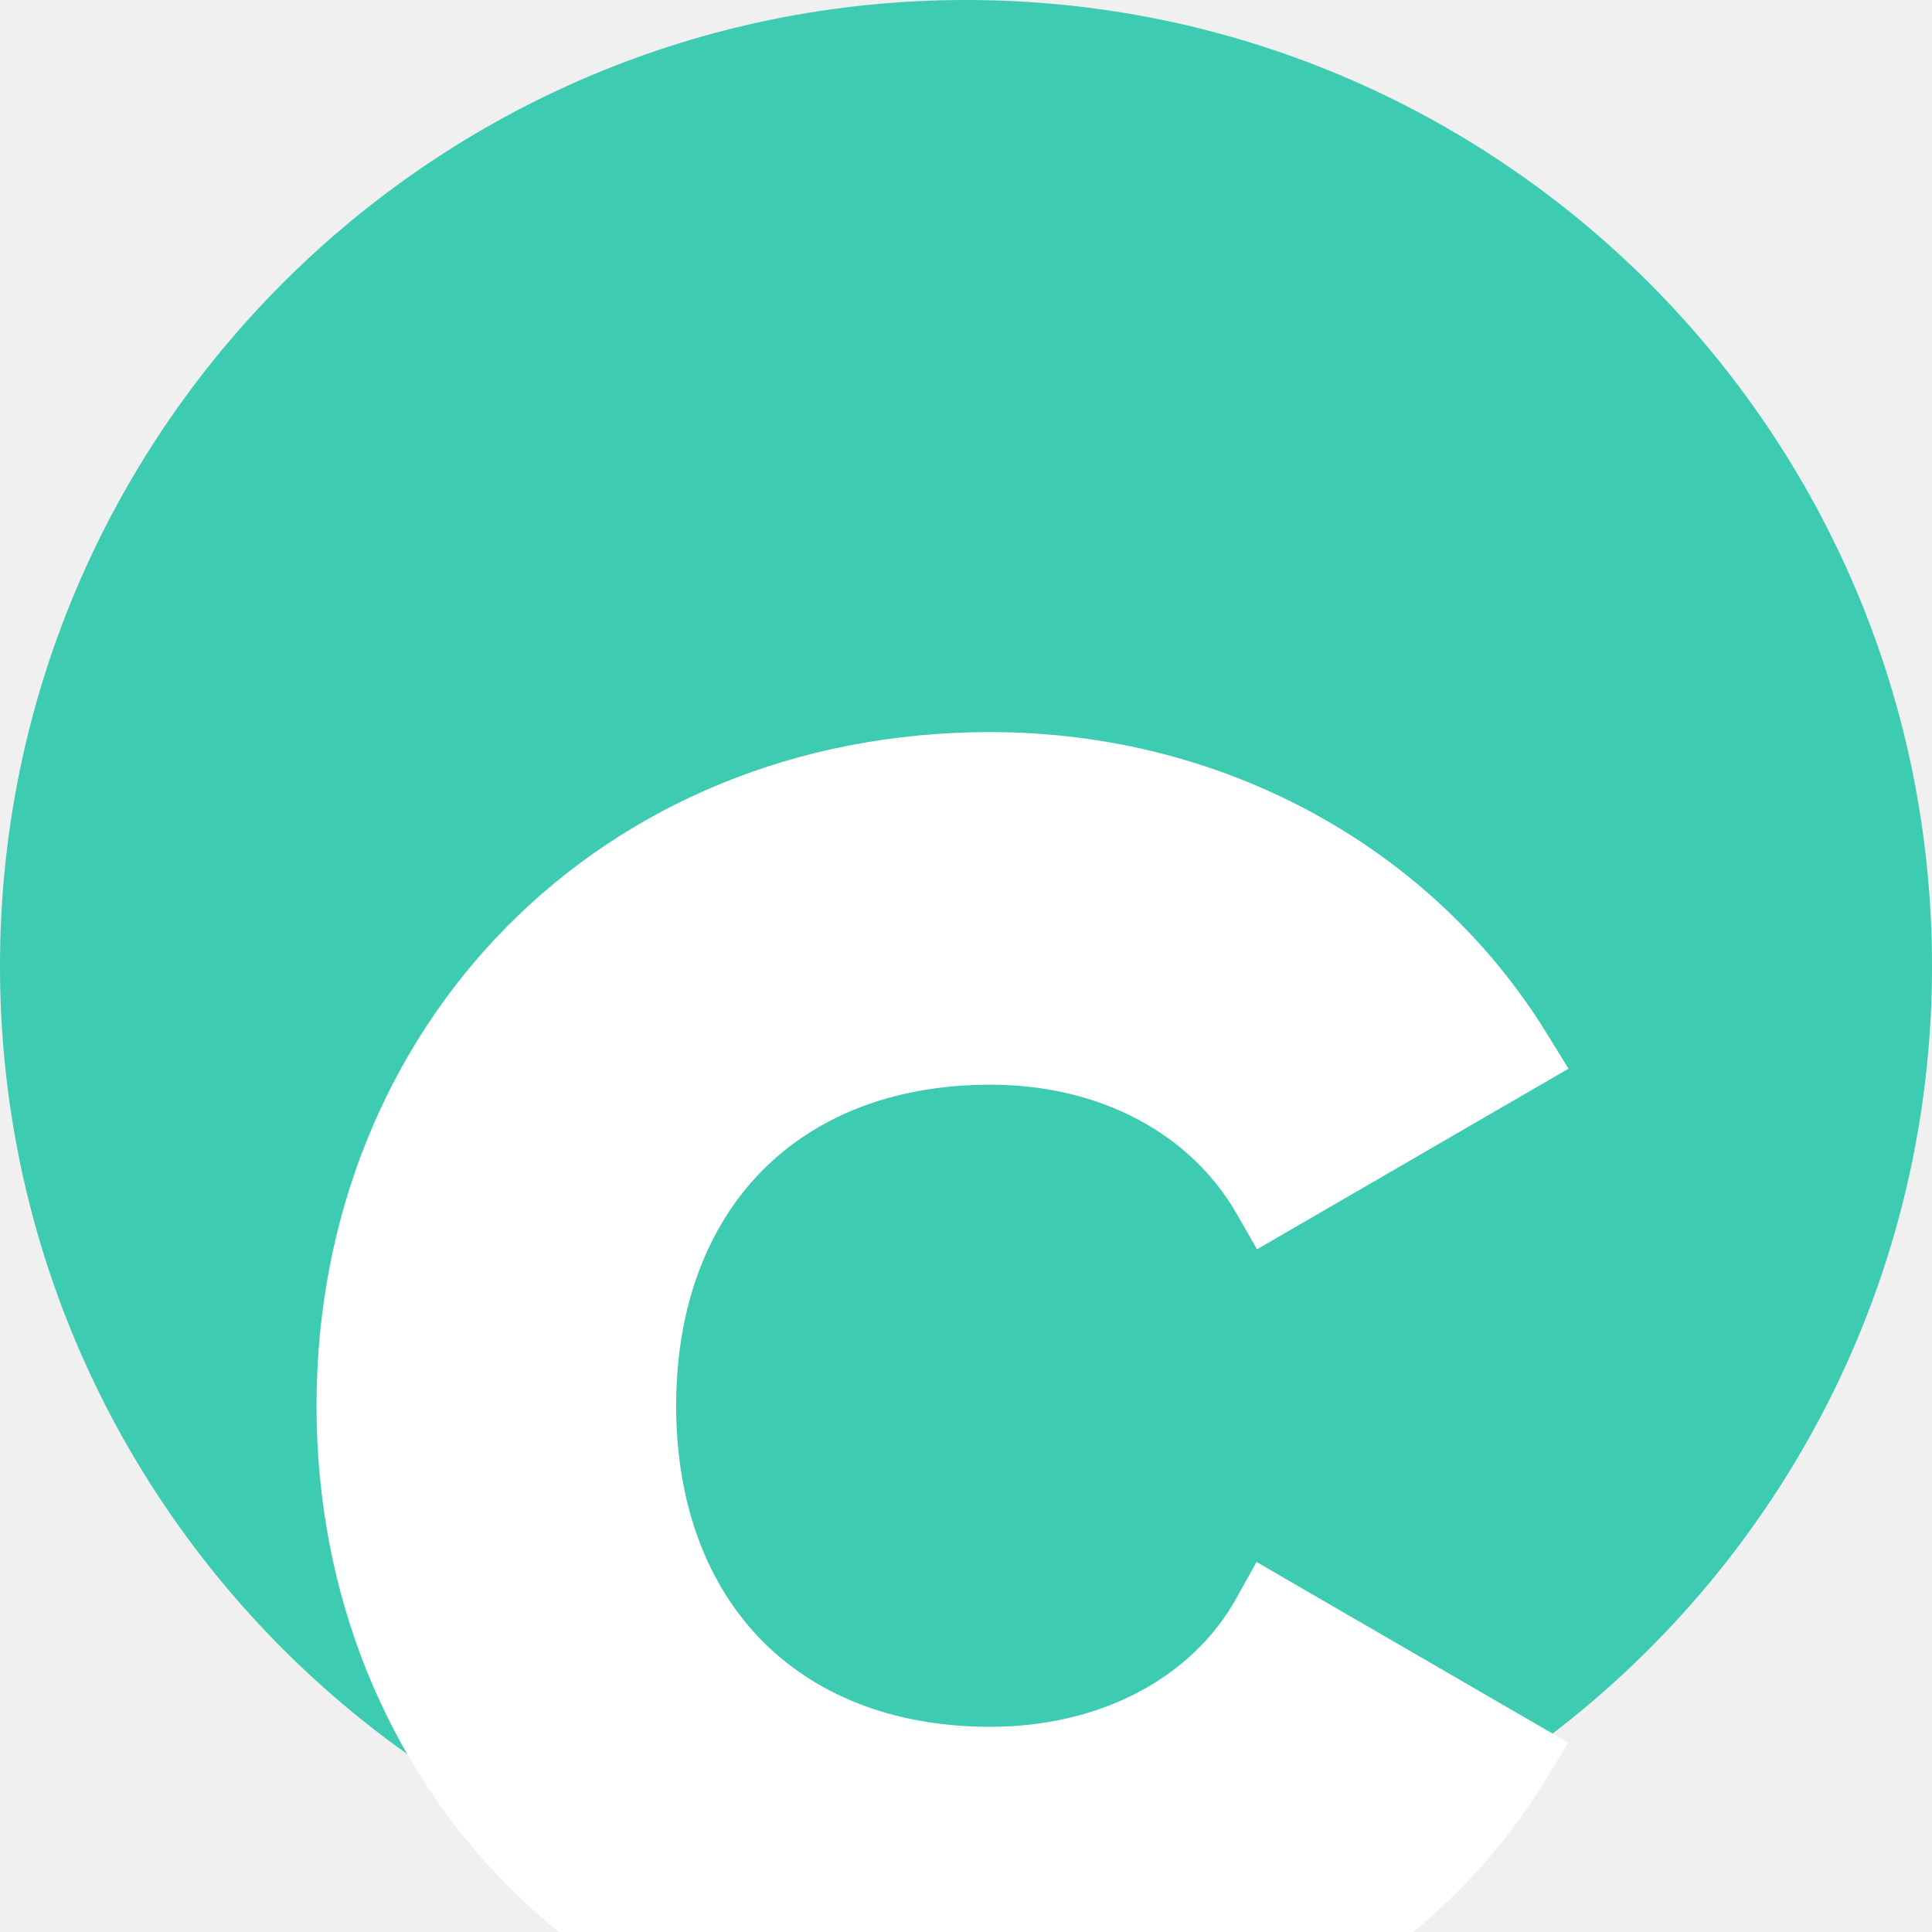
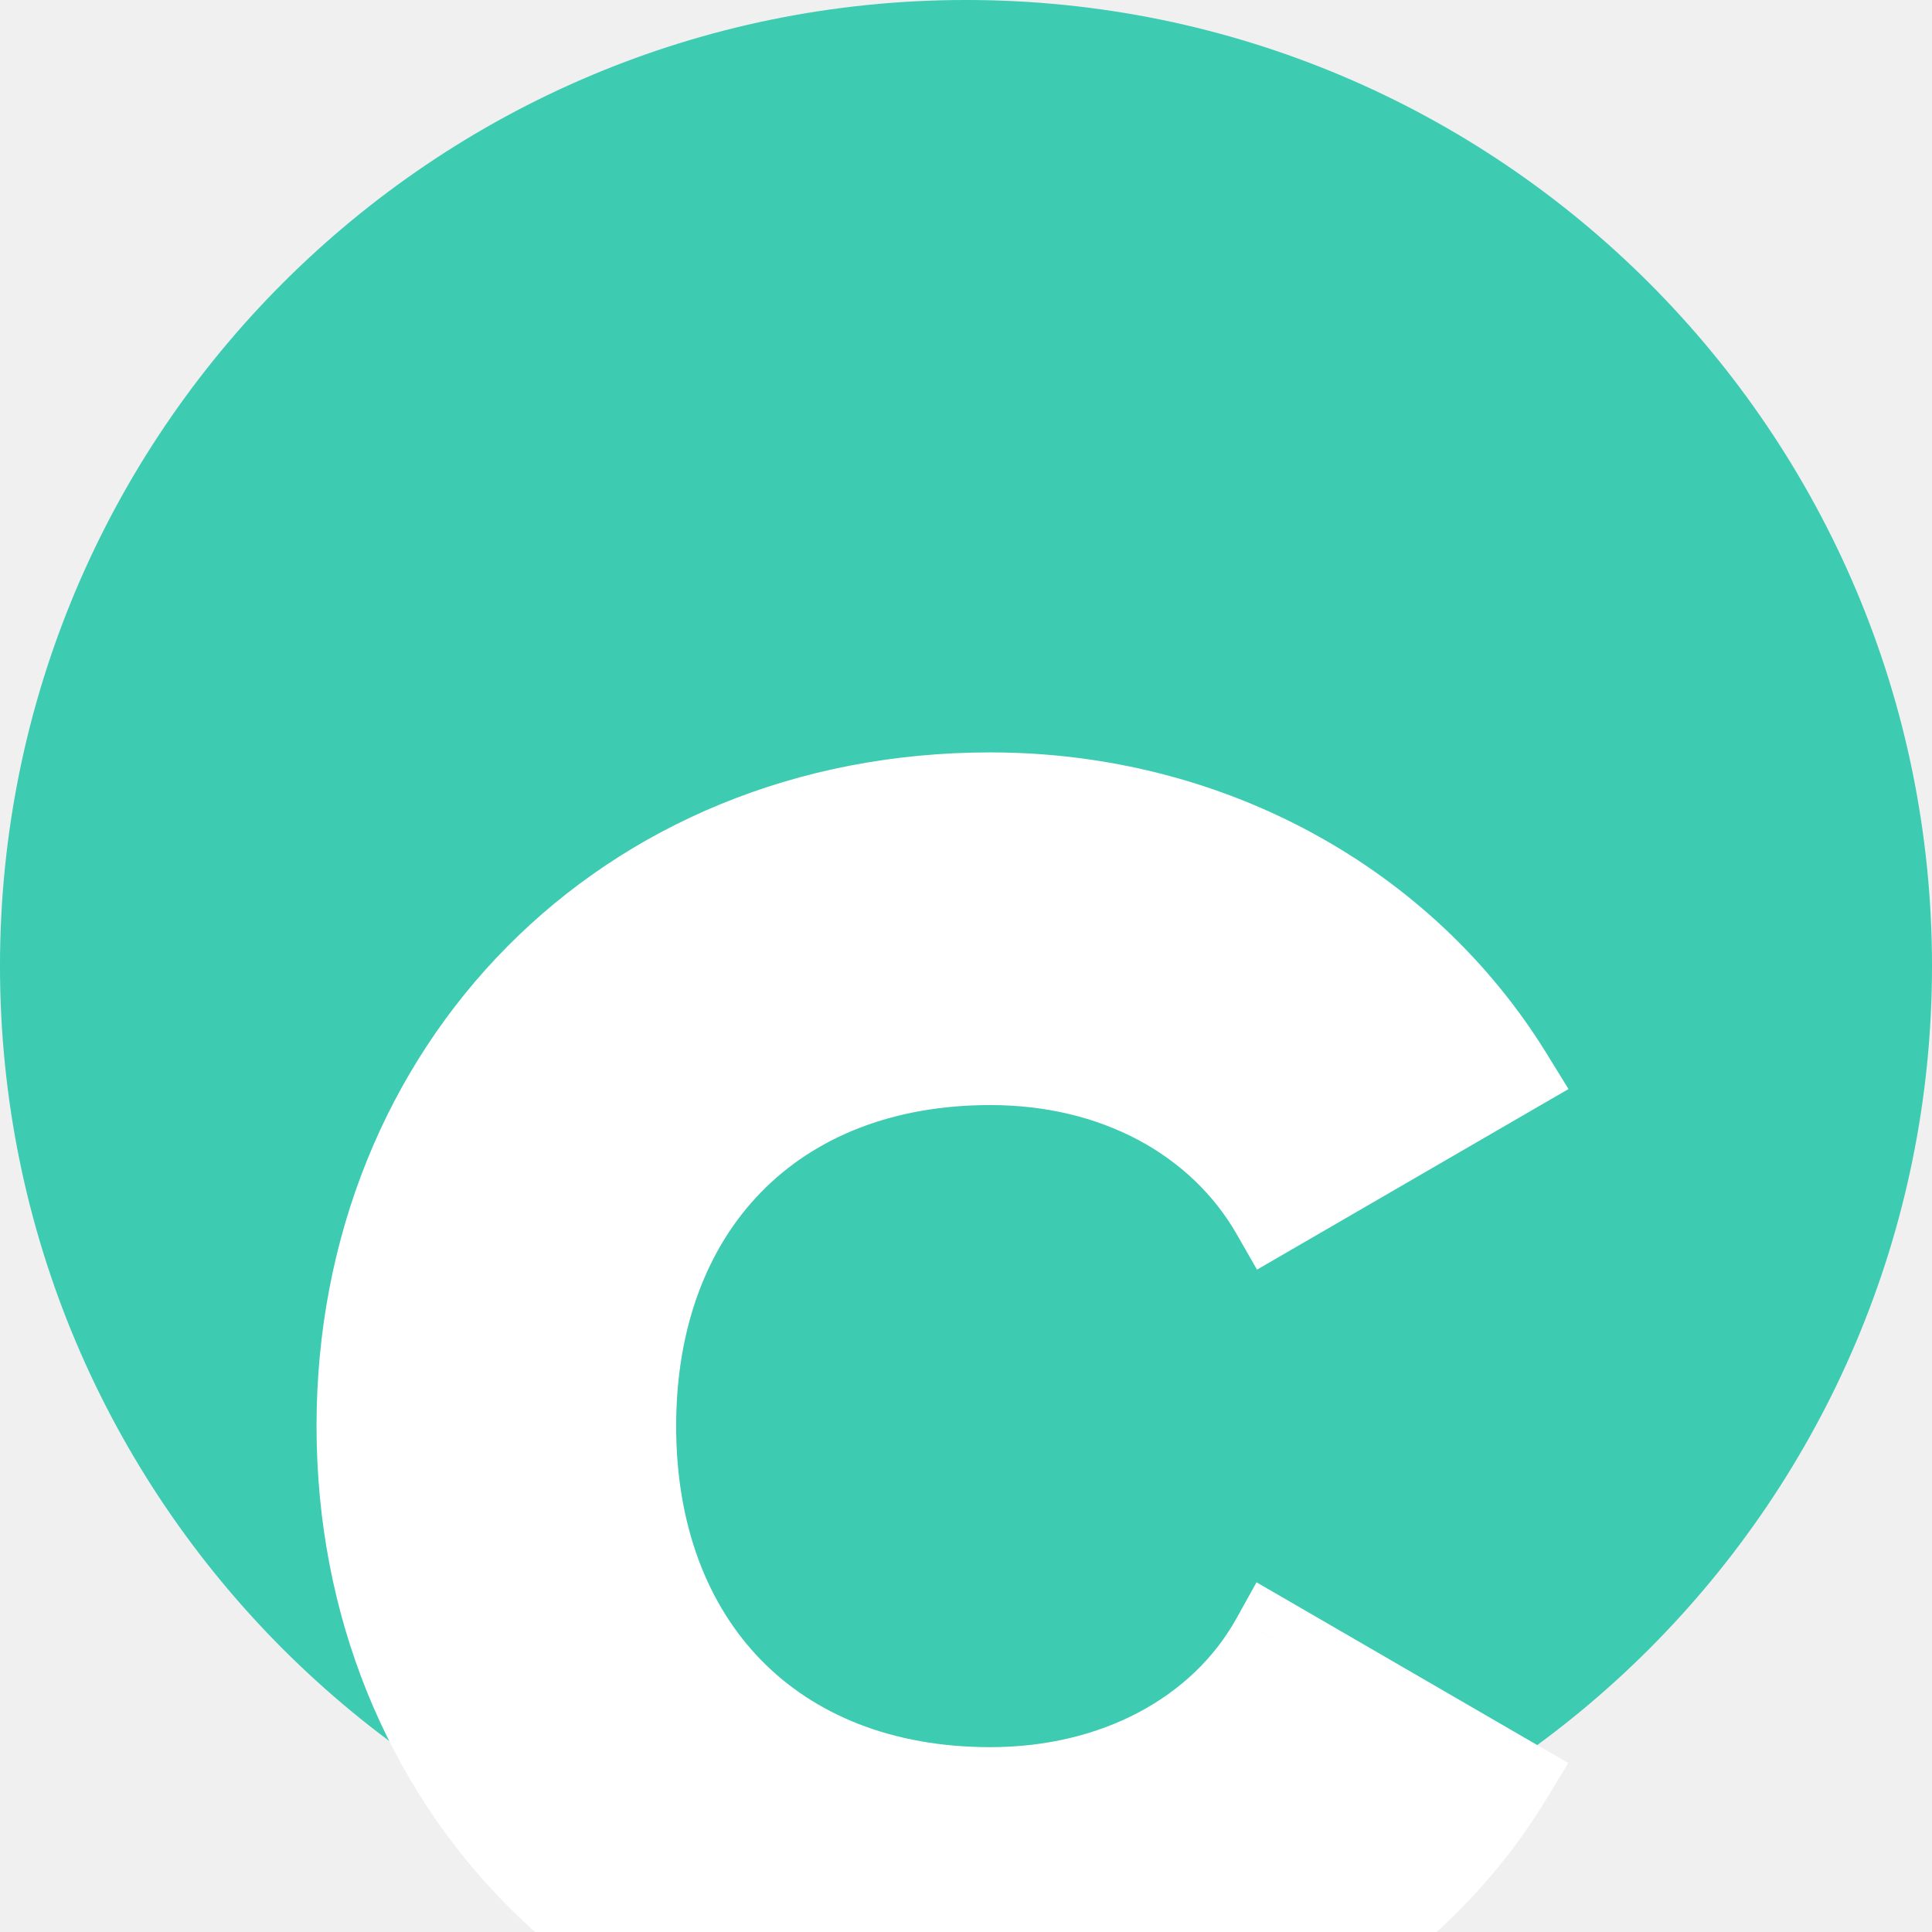
<svg xmlns="http://www.w3.org/2000/svg" version="1.1" width="43" height="43">
  <svg width="43" height="43" viewBox="0 0 43 43" fill="none">
-     <g clip-path="url(#clip0_2761_11474)">
+     <g clip-path="url(#clip0_2771_7860)">
      <rect width="43" height="43" rx="21.5" fill="#3DCBB1" />
      <rect x="4.703" y="4.703" width="33.594" height="33.594" rx="16.797" fill="#3DCBB1" />
-       <mask id="SvgjsMask1036" maskUnits="userSpaceOnUse" x="6.789" y="15.835" width="29" height="31" fill="black">
-         <rect fill="white" x="6.789" y="15.835" width="29" height="31" />
-         <path d="M22.039 45.376C13.873 45.376 7.951 39.261 7.951 31.288C7.951 23.314 13.873 17.199 22.039 17.199C26.955 17.199 31.29 19.637 33.651 23.469L28.31 26.566C27.11 24.475 24.788 23.237 22.039 23.237C17.24 23.237 14.143 26.449 14.143 31.288C14.143 36.126 17.24 39.338 22.039 39.338C24.788 39.338 27.148 38.1 28.31 36.01L33.651 39.106C31.329 42.938 26.994 45.376 22.039 45.376Z" />
+       <mask id="SvgjsMask1020" maskUnits="userSpaceOnUse" x="6.79" y="16.287" width="29" height="31" fill="black">
+         <rect fill="white" x="6.79" y="16.287" width="29" height="31" />
+         <path d="M22.04 45.829C13.873 45.829 7.951 39.714 7.951 31.741C7.951 23.767 13.873 17.652 22.04 17.652C26.955 17.652 31.29 20.09 33.651 23.922L28.31 27.018C27.11 24.928 24.788 23.69 22.04 23.69C17.24 23.69 14.144 26.902 14.144 31.741C14.144 36.579 17.24 39.791 22.04 39.791C24.788 39.791 27.149 38.553 28.31 36.462L33.651 39.559C31.329 43.391 26.994 45.829 22.04 45.829Z" />
      </mask>
-       <g filter="url(#filter0_i_2761_11474)">
-         <path d="M22.039 45.376C13.873 45.376 7.951 39.261 7.951 31.288C7.951 23.314 13.873 17.199 22.039 17.199C26.955 17.199 31.29 19.637 33.651 23.469L28.31 26.566C27.11 24.475 24.788 23.237 22.039 23.237C17.24 23.237 14.143 26.449 14.143 31.288C14.143 36.126 17.24 39.338 22.039 39.338C24.788 39.338 27.148 38.1 28.31 36.01L33.651 39.106C31.329 42.938 26.994 45.376 22.039 45.376Z" fill="white" />
-       </g>
-       <path d="M33.651 23.469L34.105 24.252L34.91 23.786L34.422 22.994L33.651 23.469ZM28.31 26.566L27.525 27.016L27.977 27.805L28.764 27.349L28.31 26.566ZM28.31 36.01L28.764 35.227L27.966 34.764L27.518 35.57L28.31 36.01ZM33.651 39.106L34.425 39.575L34.904 38.786L34.105 38.323L33.651 39.106ZM22.039 44.471C14.381 44.471 8.856 38.769 8.856 31.288H7.045C7.045 39.753 13.364 46.282 22.039 46.282V44.471ZM8.856 31.288C8.856 23.806 14.381 18.104 22.039 18.104V16.294C13.364 16.294 7.045 22.823 7.045 31.288H8.856ZM22.039 18.104C26.654 18.104 30.691 20.391 32.88 23.944L34.422 22.994C31.889 18.884 27.256 16.294 22.039 16.294V18.104ZM33.197 22.686L27.856 25.782L28.764 27.349L34.105 24.252L33.197 22.686ZM29.095 26.115C27.709 23.701 25.059 22.332 22.039 22.332V24.142C24.515 24.142 26.511 25.25 27.525 27.016L29.095 26.115ZM22.039 22.332C19.432 22.332 17.212 23.209 15.644 24.816C14.078 26.42 13.238 28.673 13.238 31.288H15.049C15.049 29.064 15.757 27.292 16.939 26.08C18.12 24.871 19.848 24.142 22.039 24.142V22.332ZM13.238 31.288C13.238 33.902 14.078 36.155 15.644 37.76C17.212 39.366 19.432 40.244 22.039 40.244V38.433C19.848 38.433 18.12 37.704 16.939 36.495C15.757 35.283 15.049 33.511 15.049 31.288H13.238ZM22.039 40.244C25.051 40.244 27.751 38.88 29.101 36.449L27.518 35.57C26.546 37.32 24.524 38.433 22.039 38.433V40.244ZM27.856 36.793L33.197 39.889L34.105 38.323L28.764 35.227L27.856 36.793ZM32.877 38.637C30.728 42.183 26.695 44.471 22.039 44.471V46.282C27.292 46.282 31.93 43.693 34.425 39.575L32.877 38.637Z" fill="white" mask="url(#path-3-outside-1_2761_11474)" />
+       <path d="M22.04 45.829C13.873 45.829 7.951 39.714 7.951 31.741C7.951 23.767 13.873 17.652 22.04 17.652C26.955 17.652 31.29 20.09 33.651 23.922L28.31 27.018C27.11 24.928 24.788 23.69 22.04 23.69C17.24 23.69 14.144 26.902 14.144 31.741C14.144 36.579 17.24 39.791 22.04 39.791C24.788 39.791 27.149 38.553 28.31 36.462L33.651 39.559C31.329 43.391 26.994 45.829 22.04 45.829Z" fill="white" />
+       <path d="M33.651 23.922L34.105 24.705L34.91 24.239L34.422 23.447L33.651 23.922ZM28.31 27.018L27.525 27.469L27.977 28.258L28.764 27.802L28.31 27.018ZM28.31 36.462L28.764 35.679L27.966 35.217L27.518 36.023L28.31 36.462ZM33.651 39.559L34.425 40.028L34.904 39.239L34.105 38.776L33.651 39.559ZM22.04 44.924C14.381 44.924 8.856 39.222 8.856 31.741H7.045C7.045 40.206 13.364 46.734 22.04 46.734V44.924ZM8.856 31.741C8.856 24.259 14.381 18.557 22.04 18.557V16.746C13.364 16.746 7.045 23.275 7.045 31.741H8.856ZM22.04 18.557C26.654 18.557 30.691 20.843 32.88 24.397L34.422 23.447C31.889 19.337 27.256 16.746 22.04 16.746V18.557ZM33.197 23.139L27.856 26.235L28.764 27.802L34.105 24.705L33.197 23.139ZM29.095 26.568C27.709 24.154 25.06 22.785 22.04 22.785V24.595C24.515 24.595 26.511 25.703 27.525 27.469L29.095 26.568ZM22.04 22.785C19.432 22.785 17.212 23.662 15.644 25.268C14.078 26.873 13.238 29.126 13.238 31.741H15.049C15.049 29.517 15.757 27.745 16.94 26.533C18.12 25.324 19.848 24.595 22.04 24.595V22.785ZM13.238 31.741C13.238 34.355 14.078 36.608 15.644 38.212C17.212 39.819 19.432 40.696 22.04 40.696V38.886C19.848 38.886 18.12 38.157 16.94 36.948C15.757 35.736 15.049 33.964 15.049 31.741H13.238ZM22.04 40.696C25.051 40.696 27.751 39.333 29.101 36.902L27.518 36.023C26.546 37.772 24.524 38.886 22.04 38.886V40.696ZM27.856 37.246L33.197 40.342L34.105 38.776L28.764 35.679L27.856 37.246ZM32.877 39.09C30.728 42.636 26.696 44.924 22.04 44.924V46.734C27.292 46.734 31.93 44.146 34.425 40.028L32.877 39.09Z" fill="white" mask="url(#path-3-outside-1_2771_7860)" />
    </g>
    <defs>
-       <filter id="SvgjsFilter1035" x="7.045" y="16.294" width="27.864" height="30.893" filterUnits="userSpaceOnUse" color-interpolation-filters="sRGB">
-         <feFlood flood-opacity="0" result="BackgroundImageFix" />
-         <feBlend mode="normal" in="SourceGraphic" in2="BackgroundImageFix" result="shape" />
-         <feColorMatrix in="SourceAlpha" type="matrix" values="0 0 0 0 0 0 0 0 0 0 0 0 0 0 0 0 0 0 127 0" result="hardAlpha" />
-         <feOffset dy="0.905" />
-         <feGaussianBlur stdDeviation="0.453" />
-         <feComposite in2="hardAlpha" operator="arithmetic" k2="-1" k3="1" />
-         <feColorMatrix type="matrix" values="0 0 0 0 0 0 0 0 0 0 0 0 0 0 0 0 0 0 0.25 0" />
-         <feBlend mode="normal" in2="shape" result="effect1_innerShadow_2761_11474" />
-       </filter>
-       <clipPath id="SvgjsClipPath1034">
+       <clipPath id="SvgjsClipPath1019">
        <rect width="43" height="43" rx="21.5" fill="white" />
      </clipPath>
    </defs>
  </svg>
  <style>@media (prefers-color-scheme: light) { :root { filter: none; } }
@media (prefers-color-scheme: dark) { :root { filter: none; } }
</style>
</svg>
